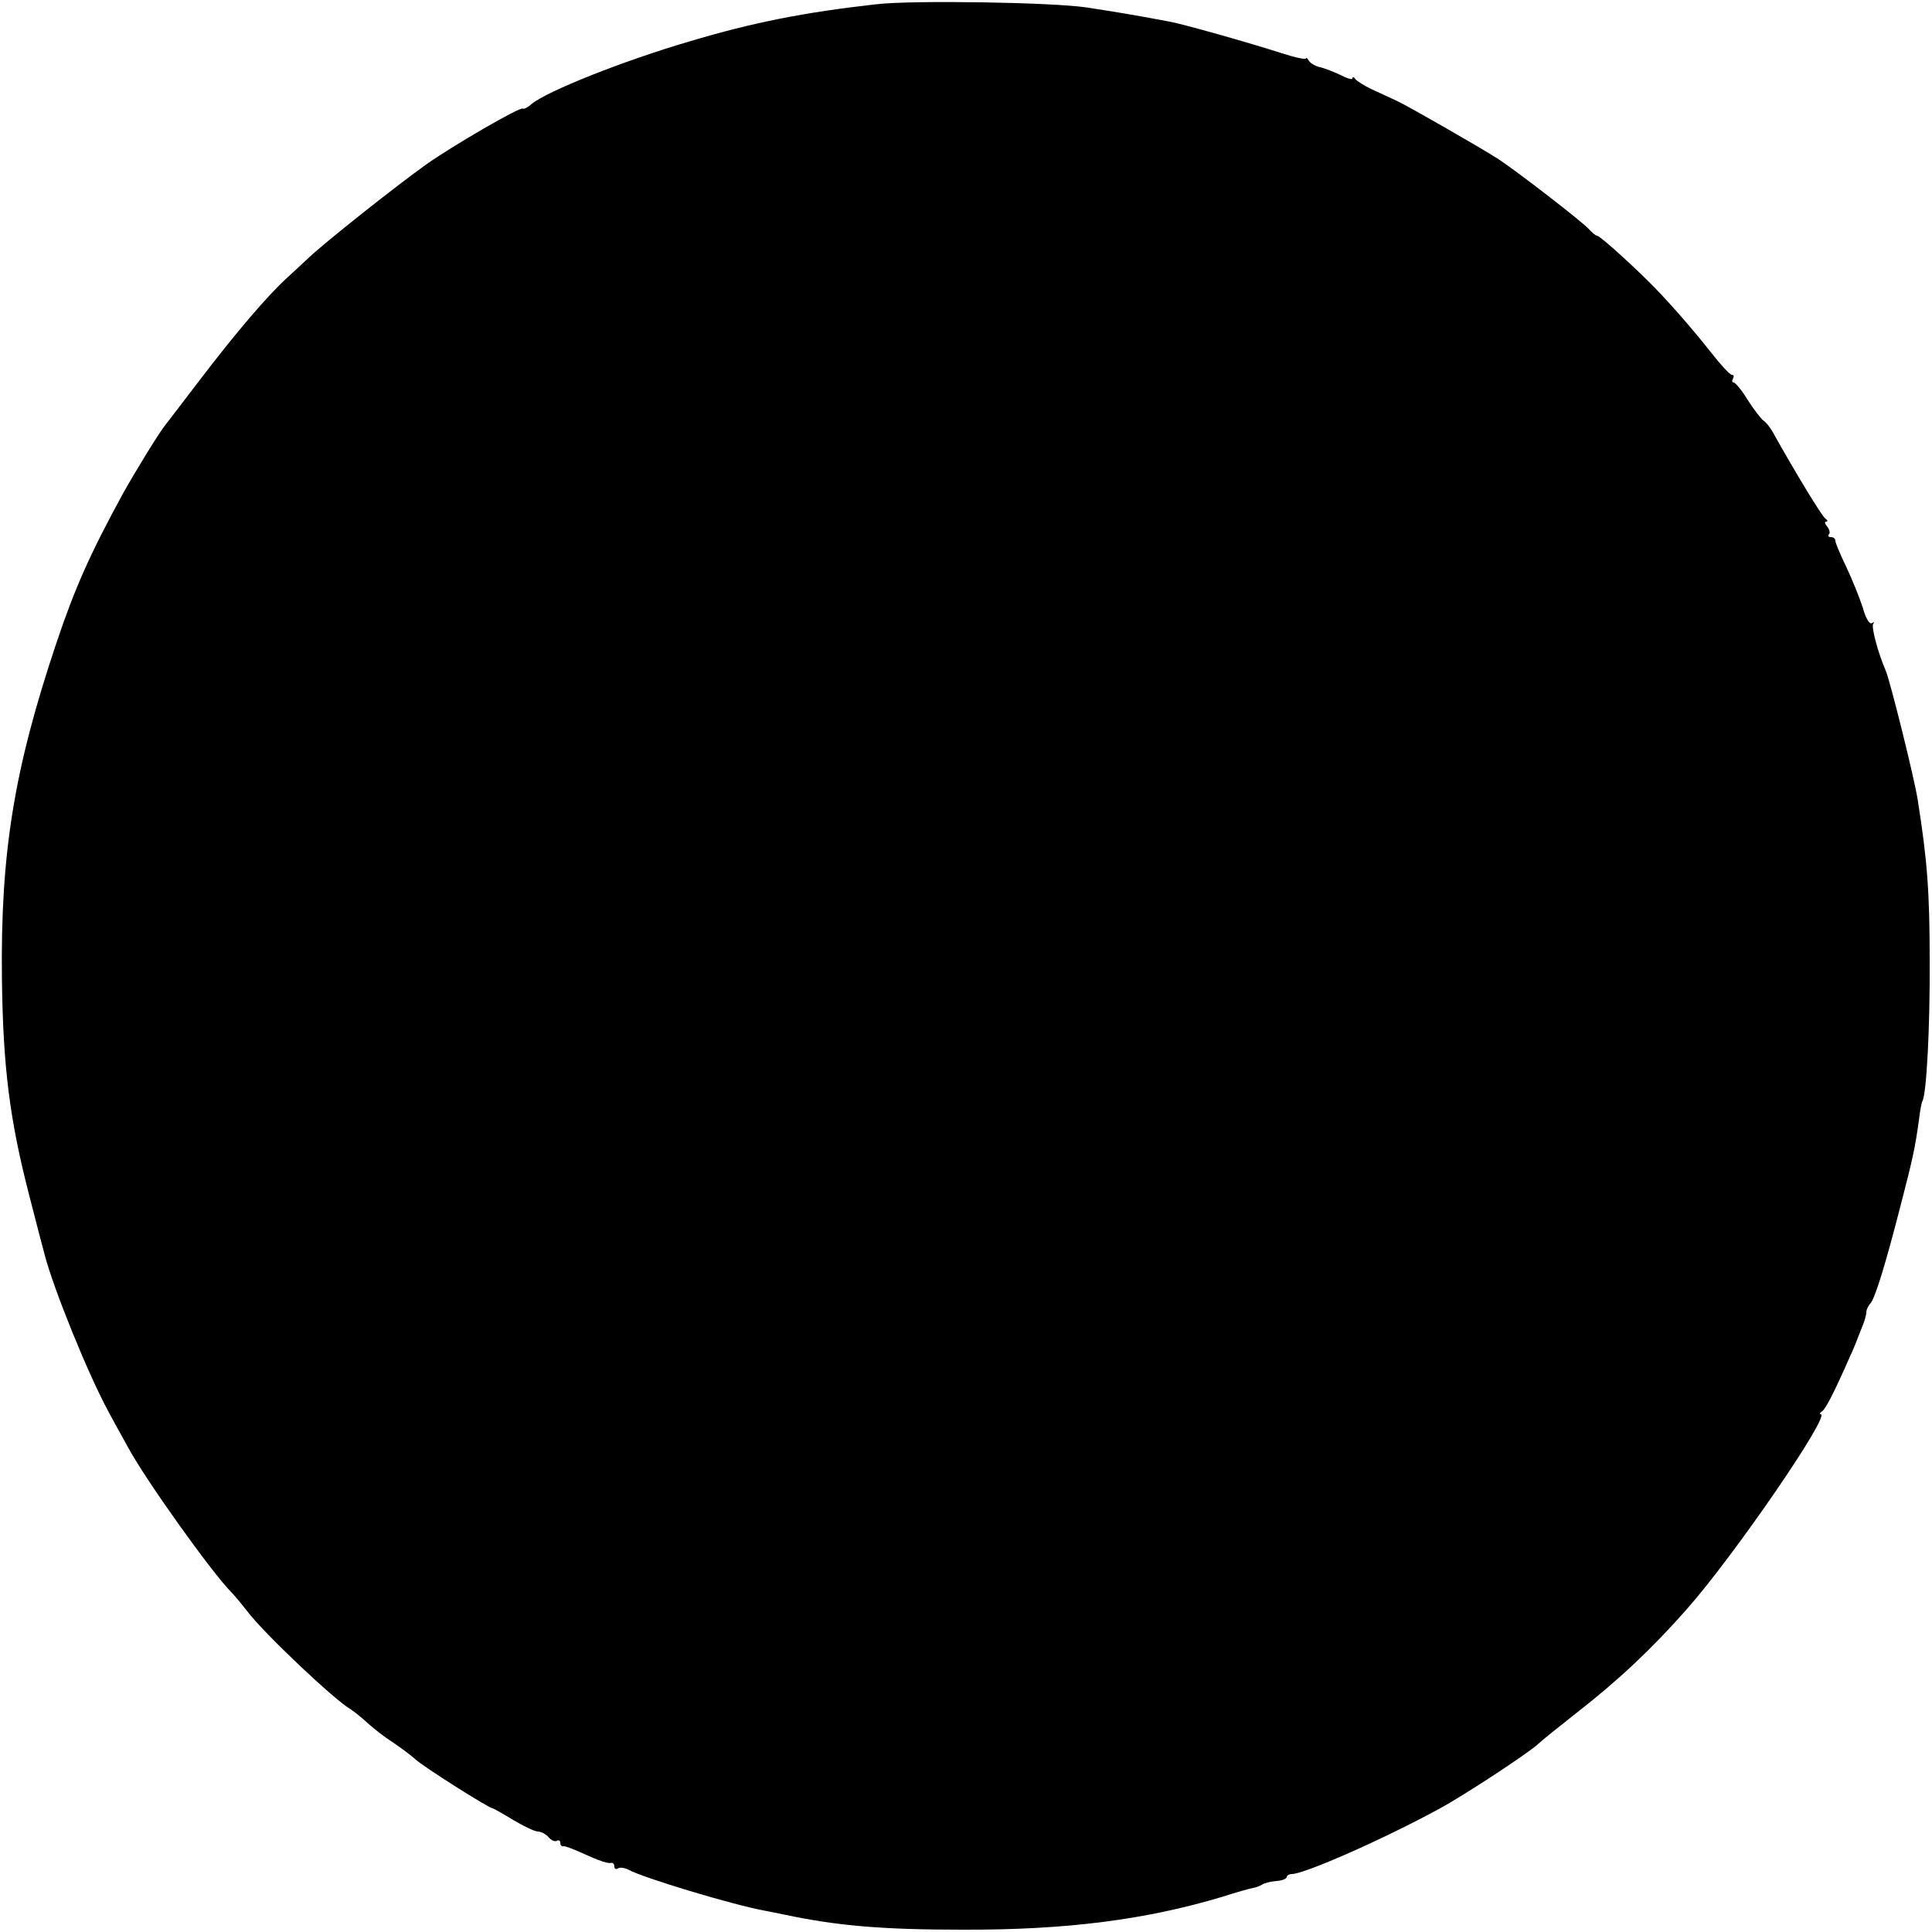
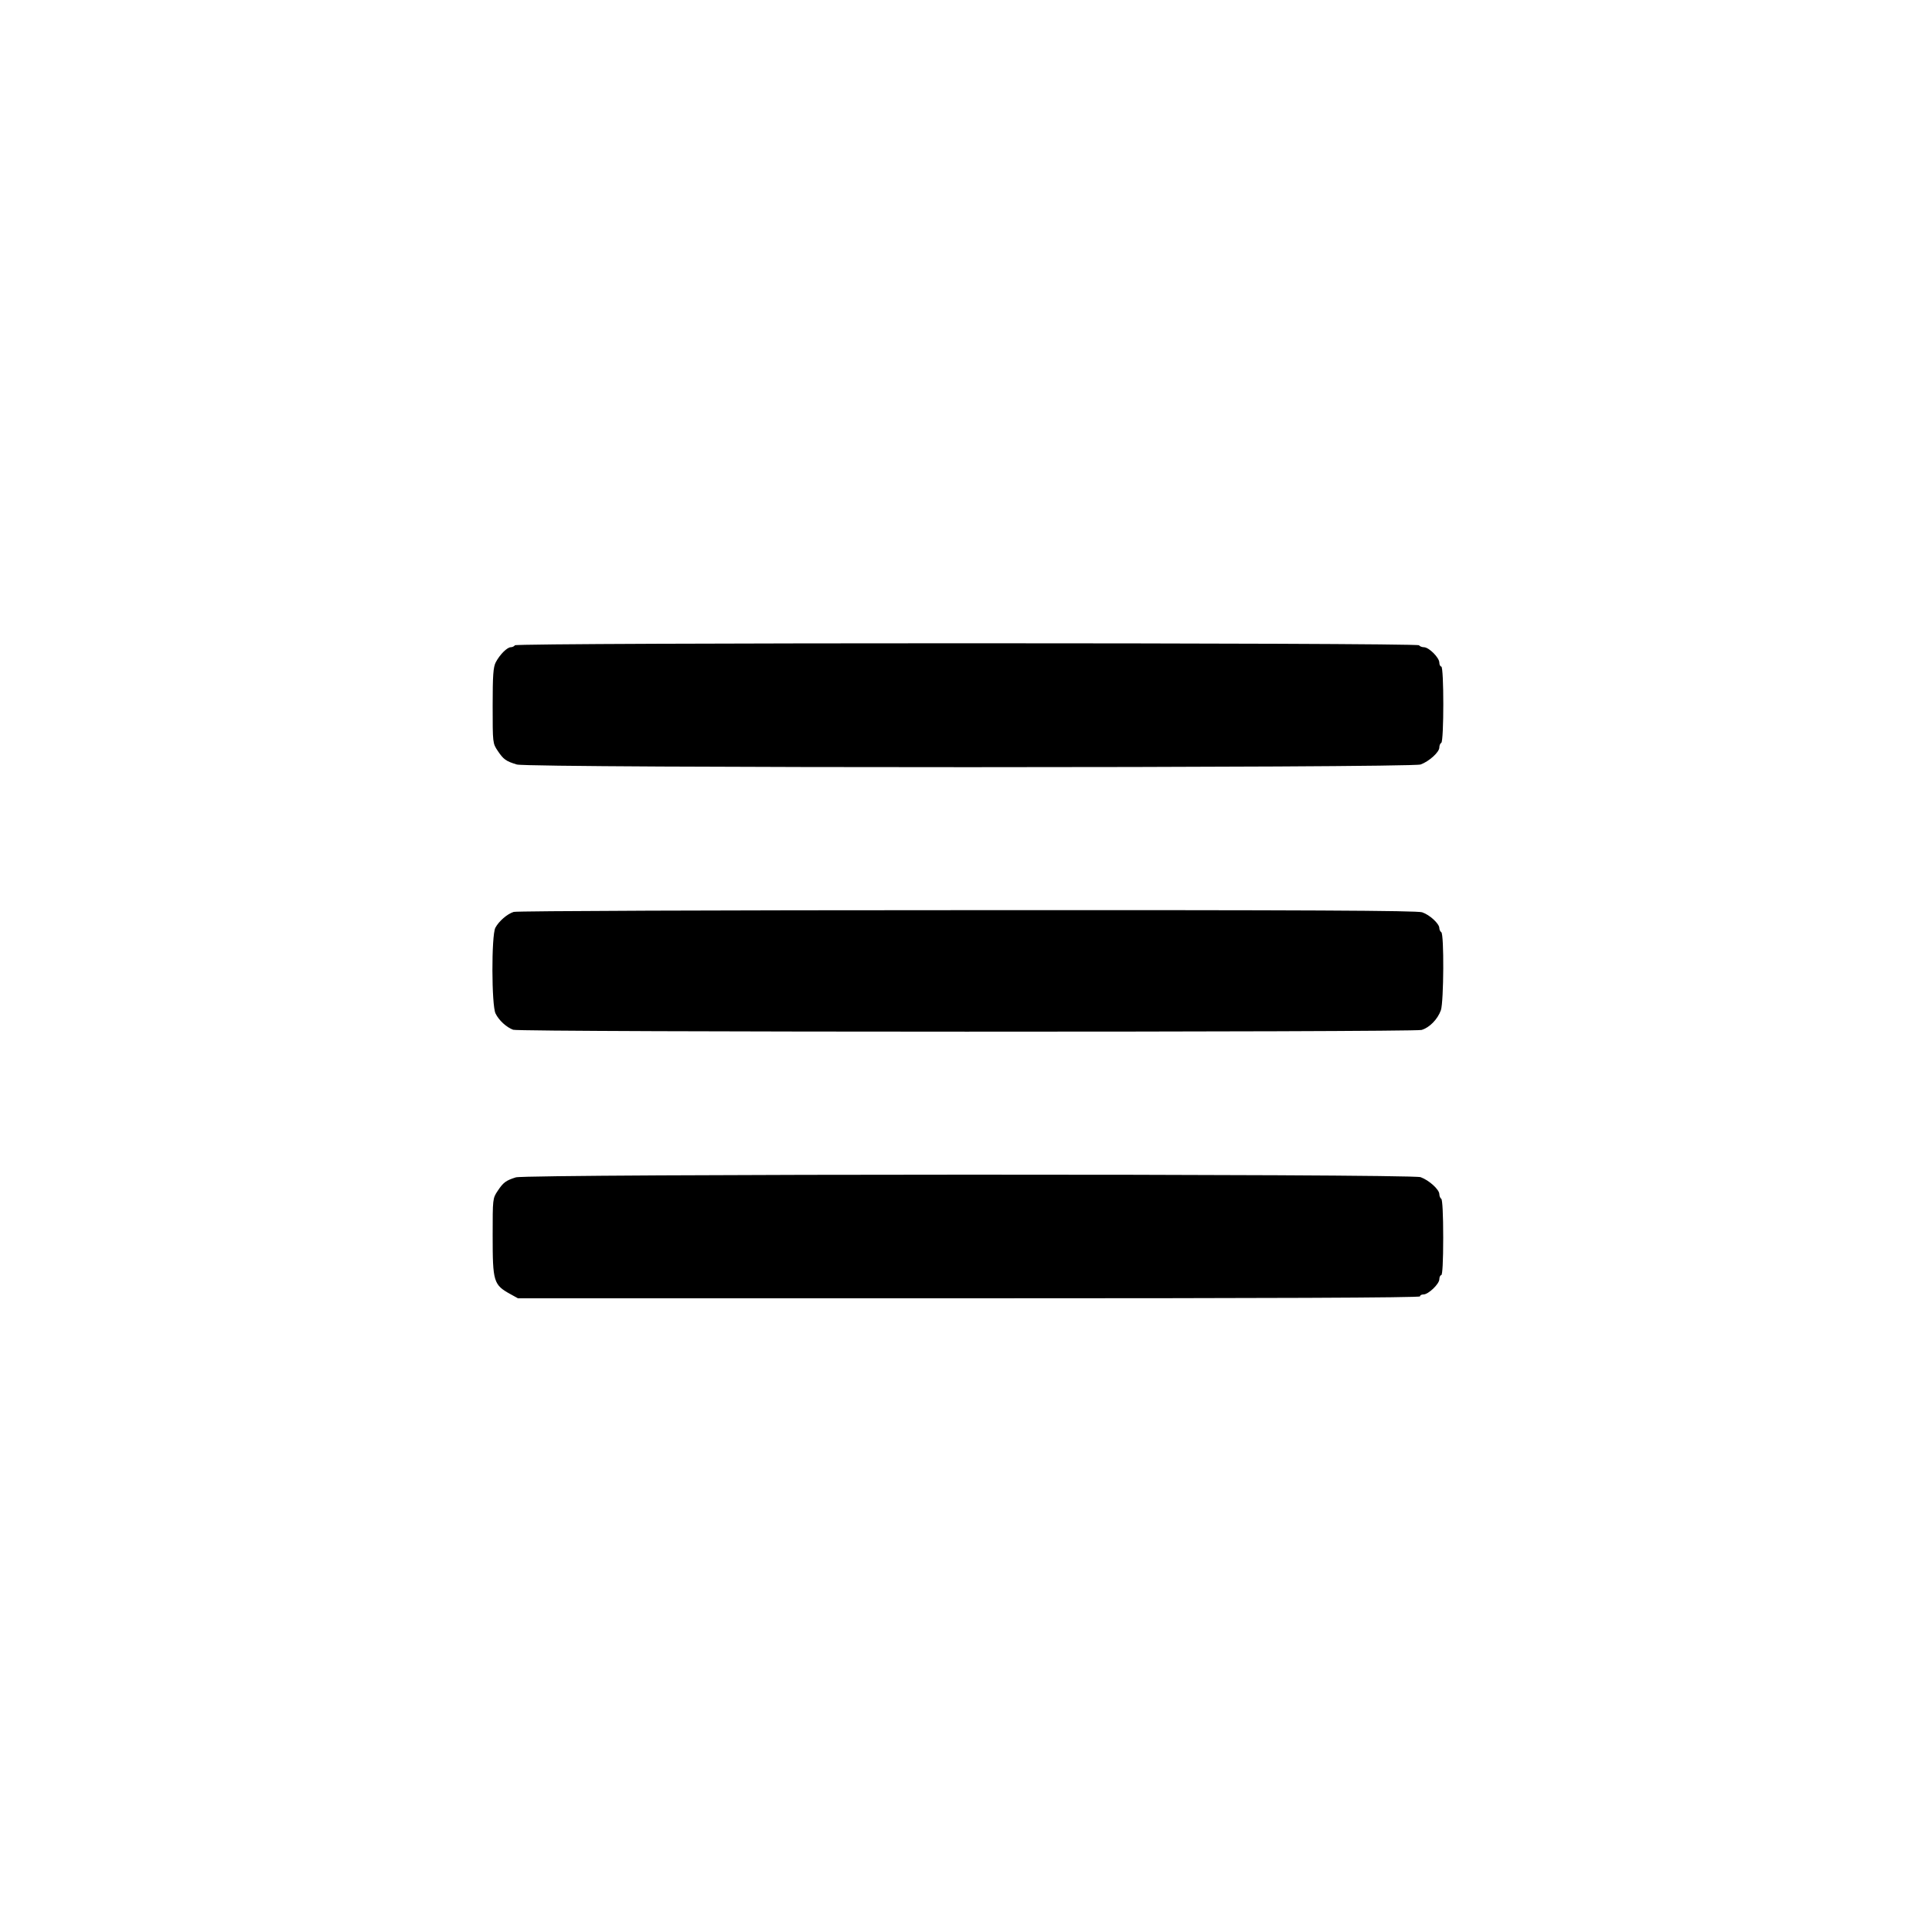
- <svg xmlns="http://www.w3.org/2000/svg" version="1.0" width="500pt" height="500pt" viewBox="0 0 500 500" preserveAspectRatio="xMidYMid meet">
-   <g transform="translate(0,500) scale(0.1,-0.1)" fill="#000000" stroke="none">
-     <path d="M2268 4989 c-187 -21 -319 -47 -483 -96 -174 -51 -369 -129 -409 -162 -10 -9 -20 -14 -23 -12 -7 5 -180 -95 -252 -146 -82 -59 -256 -197 -301 -239 -19 -18 -44 -41 -55 -51 -52 -47 -134 -143 -233 -273 -40 -52 -76 -100 -82 -107 -18 -22 -78 -120 -111 -179 -86 -157 -126 -248 -172 -385 -111 -330 -146 -547 -142 -874 3 -228 20 -363 71 -560 18 -71 36 -139 39 -150 23 -90 113 -311 165 -407 10 -19 15 -28 51 -93 45 -84 218 -326 268 -376 9 -9 27 -31 41 -49 42 -56 227 -231 268 -254 9 -6 28 -21 42 -34 14 -13 43 -36 65 -50 22 -15 49 -35 60 -45 20 -19 191 -127 200 -127 2 0 27 -14 53 -30 27 -16 56 -30 64 -30 9 0 21 -7 28 -15 7 -8 16 -12 21 -9 5 3 9 0 9 -5 0 -6 3 -10 8 -9 4 1 25 -7 47 -17 22 -10 43 -19 48 -20 4 -2 10 -4 15 -5 4 -1 10 -2 15 -1 4 0 7 -4 7 -10 0 -5 4 -8 10 -4 5 3 17 1 27 -4 35 -20 270 -91 353 -106 14 -3 36 -7 50 -10 136 -29 254 -39 460 -39 271 -1 476 26 673 85 37 12 73 22 80 23 7 1 17 5 24 9 6 4 23 8 37 9 14 1 26 6 26 10 0 4 6 8 13 8 33 0 239 91 382 169 63 34 229 143 255 167 8 8 53 44 100 81 108 84 196 167 285 268 123 139 374 505 347 505 -4 0 -2 4 4 8 9 6 32 51 72 142 9 19 16 37 17 40 1 3 7 18 13 33 7 16 12 34 12 41 0 6 5 17 10 22 12 12 39 99 80 259 30 116 36 143 46 215 3 25 7 47 9 50 11 18 20 194 19 365 0 174 -6 258 -31 415 -7 49 -72 311 -83 335 -20 46 -38 114 -32 121 4 4 2 5 -4 1 -6 -3 -16 14 -23 40 -8 25 -27 72 -42 104 -16 33 -29 64 -29 69 0 6 -5 10 -12 10 -6 0 -8 3 -5 7 4 3 2 12 -4 20 -6 7 -8 13 -3 13 5 0 4 4 -2 8 -9 6 -77 118 -134 220 -8 15 -20 30 -27 34 -6 5 -24 28 -40 53 -15 25 -32 45 -36 45 -5 0 -5 5 -2 10 3 6 2 10 -3 10 -5 0 -29 26 -54 58 -52 66 -119 142 -164 186 -55 54 -124 116 -131 116 -3 0 -13 8 -22 18 -16 18 -189 152 -236 182 -42 27 -230 135 -260 149 -17 8 -46 21 -65 30 -19 9 -38 21 -42 26 -4 6 -8 7 -8 2 0 -4 -14 0 -31 9 -17 8 -40 17 -52 20 -11 2 -24 9 -29 16 -4 7 -8 10 -8 7 0 -4 -28 2 -62 13 -87 28 -257 76 -291 82 -95 18 -151 27 -217 37 -90 13 -447 19 -542 8z" />
+ <svg xmlns="http://www.w3.org/2000/svg" version="1.0" width="1000pt" height="1000pt" viewBox="0 0 1000 1000" preserveAspectRatio="xMidYMid meet">
+   <g transform="translate(0,1000) scale(0.1,-0.1)" fill="#000000" stroke="none">
+     <path d="M2665 6660 c-3 -5 -13 -10 -21 -10 -19 0 -57 -38 -78 -78 -13 -25 -16 -67 -16 -225 0 -193 0 -194 26 -233 30 -45 43 -54 99 -71 60 -19 4624 -18 4678 0 44 16 97 64 97 88 0 10 4 21 10 24 14 8 14 395 0 395 -5 0 -10 9 -10 20 0 26 -54 80 -80 80 -10 0 -22 5 -25 10 -9 14 -4671 14 -4680 0z" />
+     <path d="M2659 5280 c-33 -10 -77 -48 -95 -82 -21 -40 -20 -403 1 -444 17 -35 56 -71 91 -84 34 -13 4657 -13 4702 -1 41 12 83 55 100 102 15 44 17 395 2 404 -5 3 -10 13 -10 21 0 23 -50 69 -89 82 -26 9 -595 12 -2355 11 -1277 0 -2333 -4 -2347 -9z" />
+     <path d="M2670 3906 c-51 -16 -65 -26 -94 -70 -26 -39 -26 -40 -26 -231 0 -240 4 -255 93 -304 l38 -21 2334 0 c1550 0 2335 3 2335 10 0 6 8 10 18 10 25 0 82 54 82 79 0 11 5 21 10 21 6 0 10 71 10 194 0 119 -4 197 -10 201 -5 3 -10 14 -10 24 0 24 -53 72 -97 88 -52 18 -4628 17 -4683 -1z" />
  </g>
</svg>
